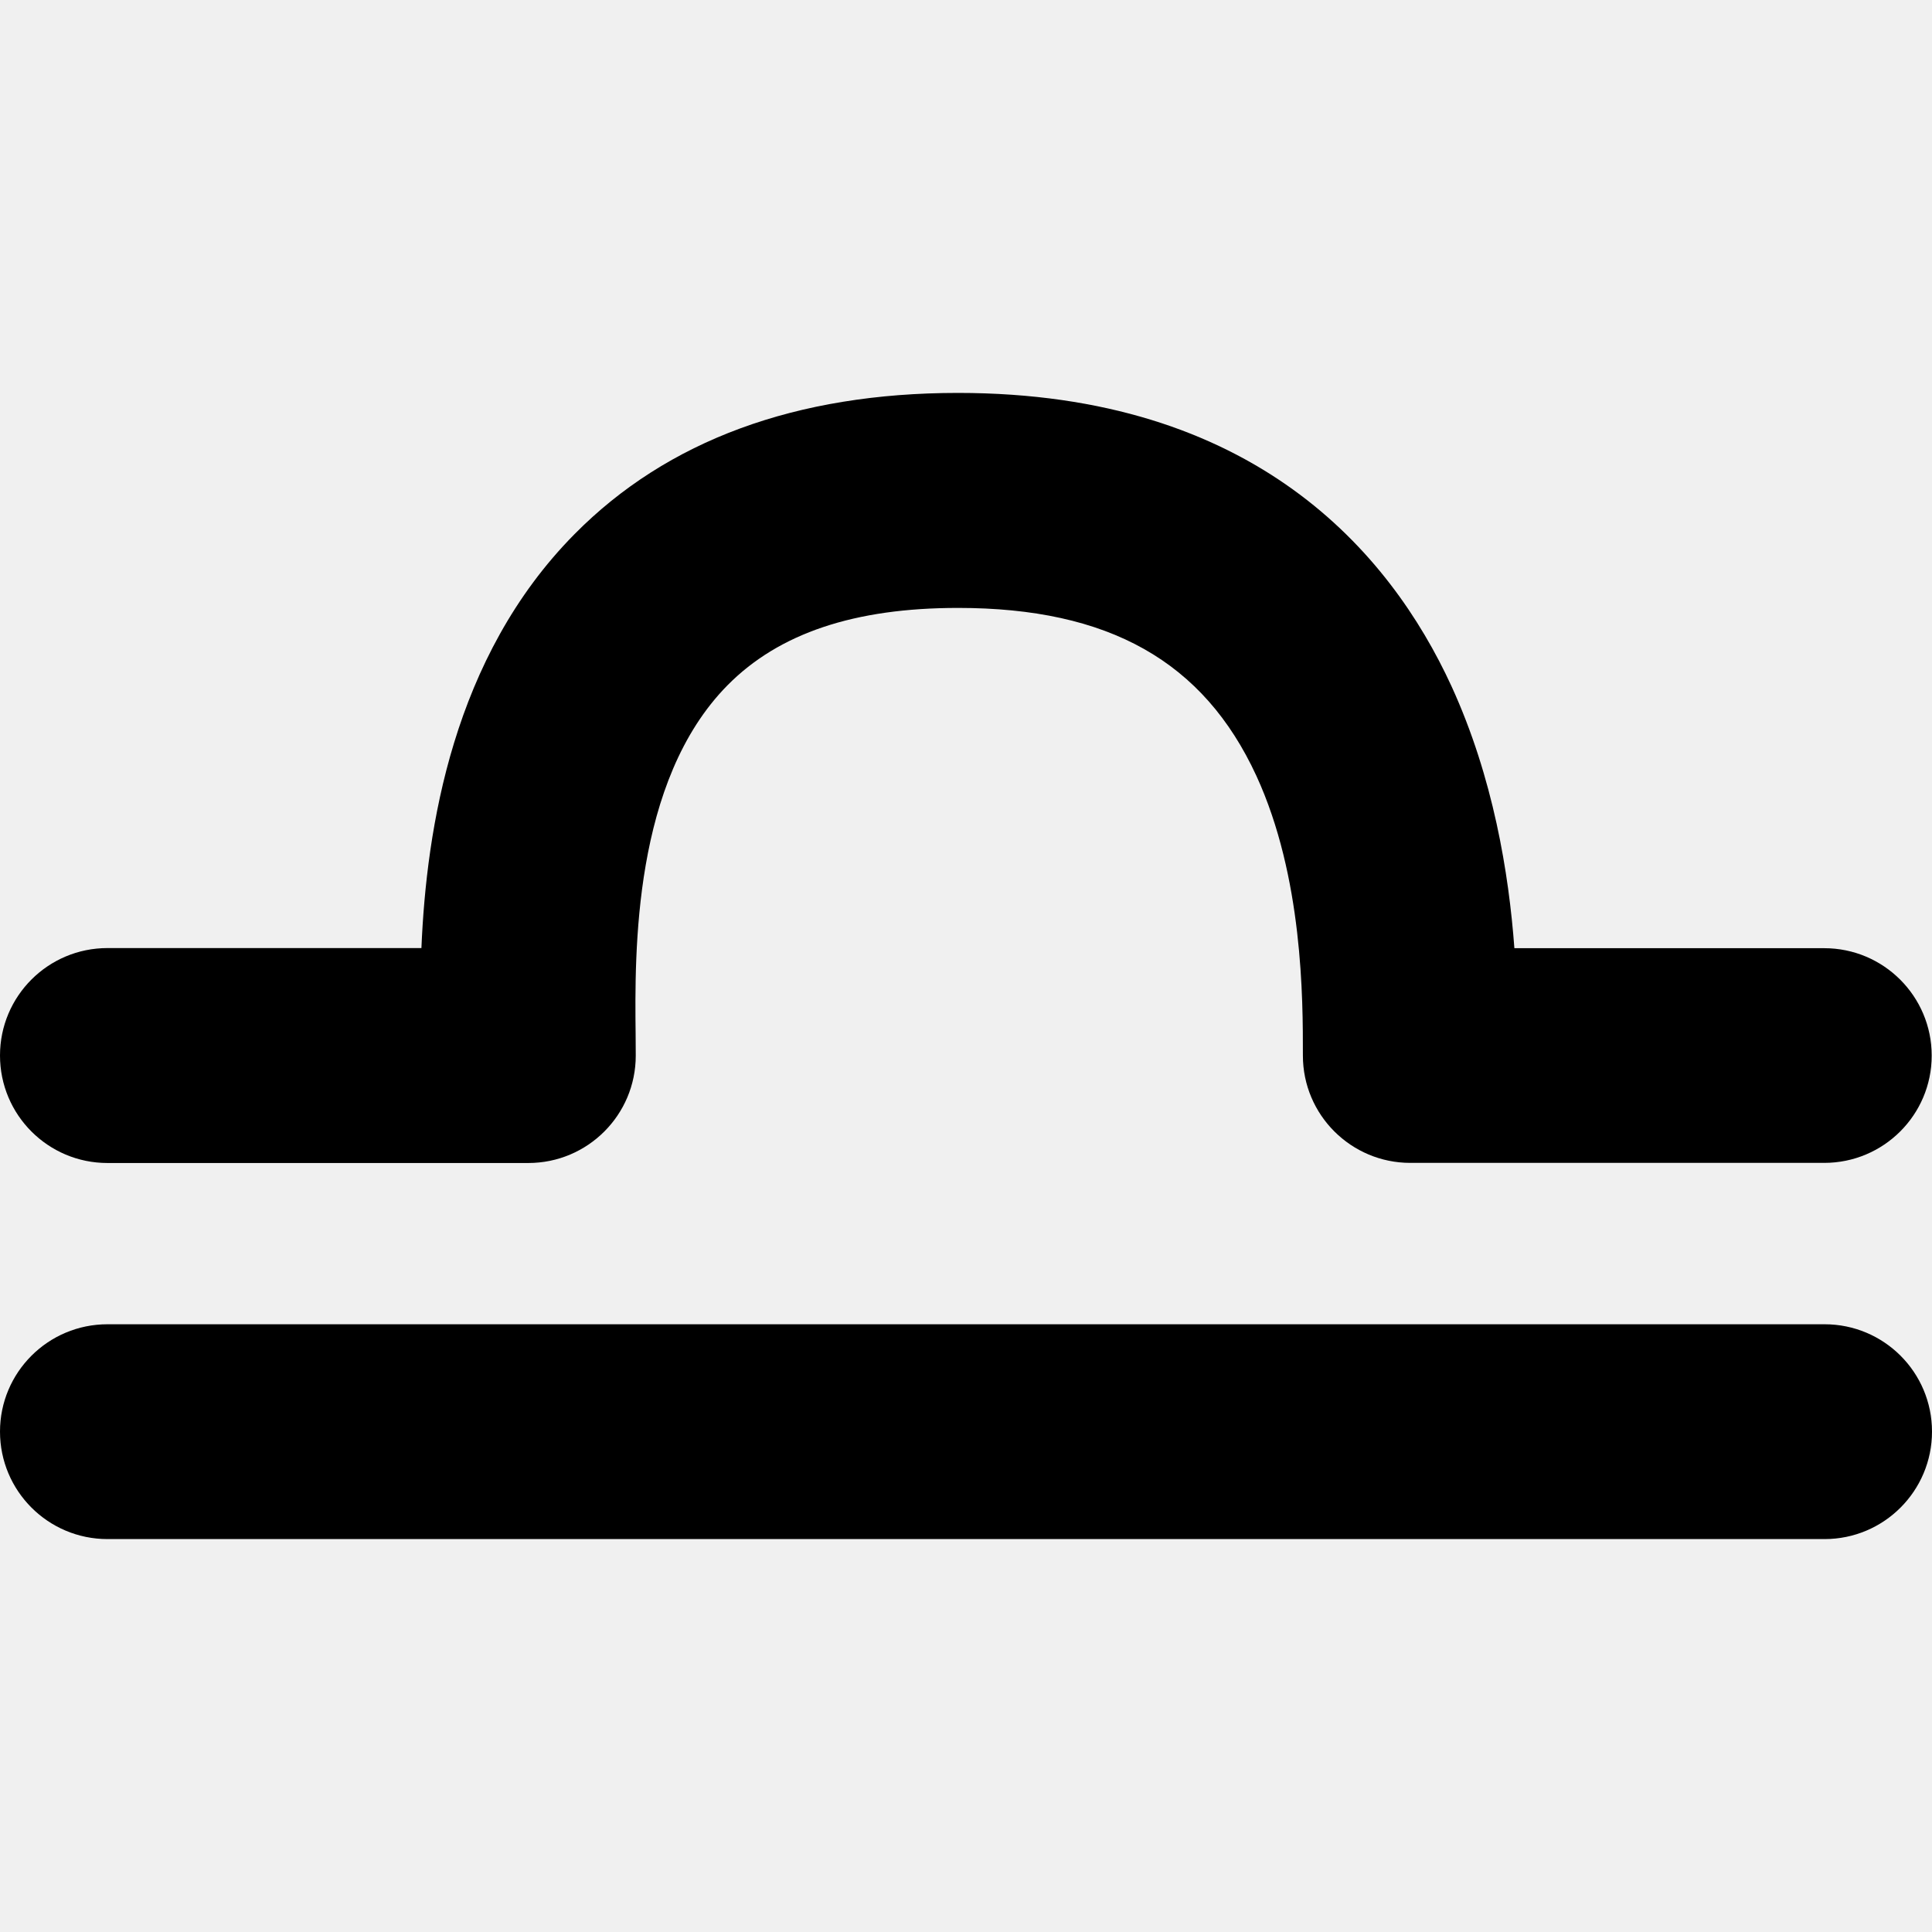
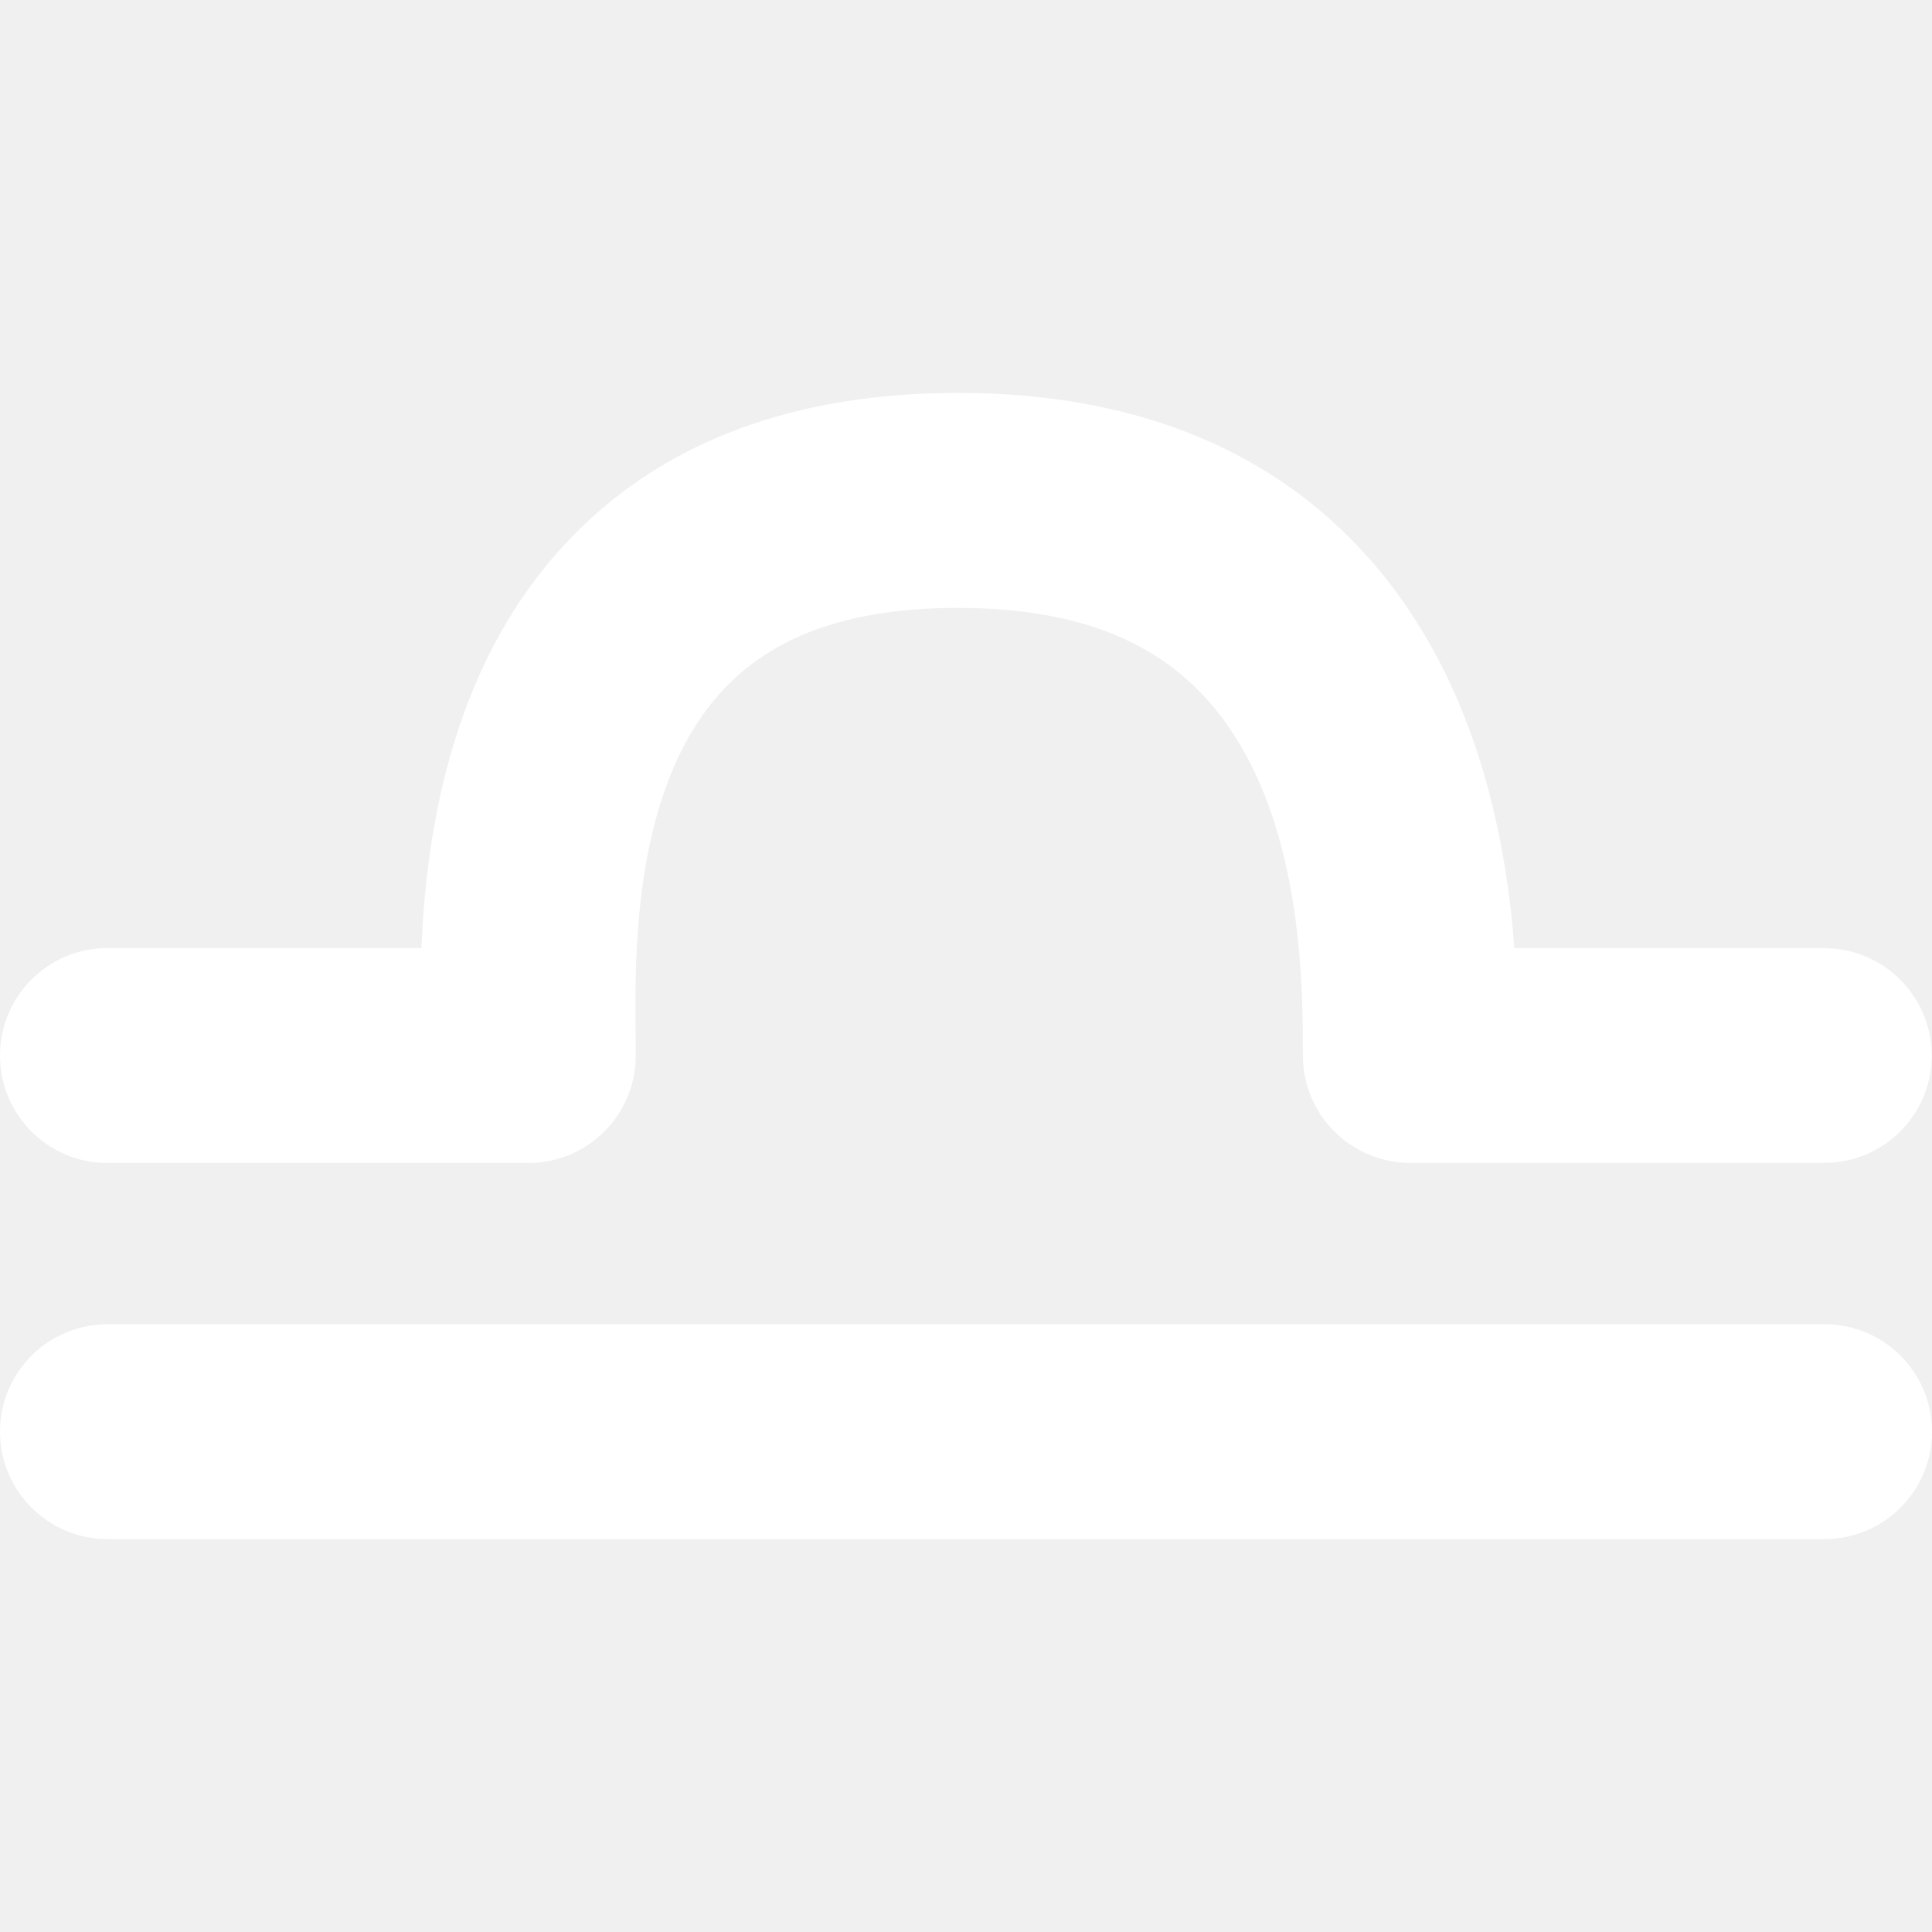
- <svg xmlns="http://www.w3.org/2000/svg" fill="#000000" version="1.1" id="Capa_1" width="800px" height="800px" viewBox="0 0 32 32" xml:space="preserve">
+ <svg xmlns="http://www.w3.org/2000/svg" fill="#fff" version="1.1" id="Capa_1" width="800px" height="800px" viewBox="0 0 32 32" xml:space="preserve">
  <g>
    <g>
      <path d="M1.78,19.263h6.97c0.983,0,1.78-0.796,1.78-1.778l-0.002-0.352c-0.015-1.361-0.046-4.196,1.523-5.784    c0.852-0.861,2.101-1.28,3.818-1.28c2.497,0,4.066,0.885,4.941,2.782c0.771,1.678,0.771,3.691,0.77,4.633    c0,0.981,0.797,1.777,1.779,1.777h6.856c0.983,0,1.78-0.796,1.78-1.777c0-0.982-0.797-1.779-1.78-1.779h-5.132    c-0.092-1.238-0.348-2.825-1.043-4.342c-1.02-2.216-3.266-4.855-8.173-4.855c-2.68,0-4.816,0.786-6.35,2.338    c-2.021,2.042-2.454,4.886-2.537,6.857H1.78c-0.983,0-1.78,0.796-1.78,1.779C0,18.467,0.797,19.263,1.78,19.263z" />
      <path d="M30.221,21.934H1.78C0.797,21.934,0,22.73,0,23.712c0,0.983,0.797,1.78,1.78,1.78h28.441c0.982,0,1.779-0.797,1.779-1.78    S31.203,21.934,30.221,21.934z" />
    </g>
  </g>
</svg>
